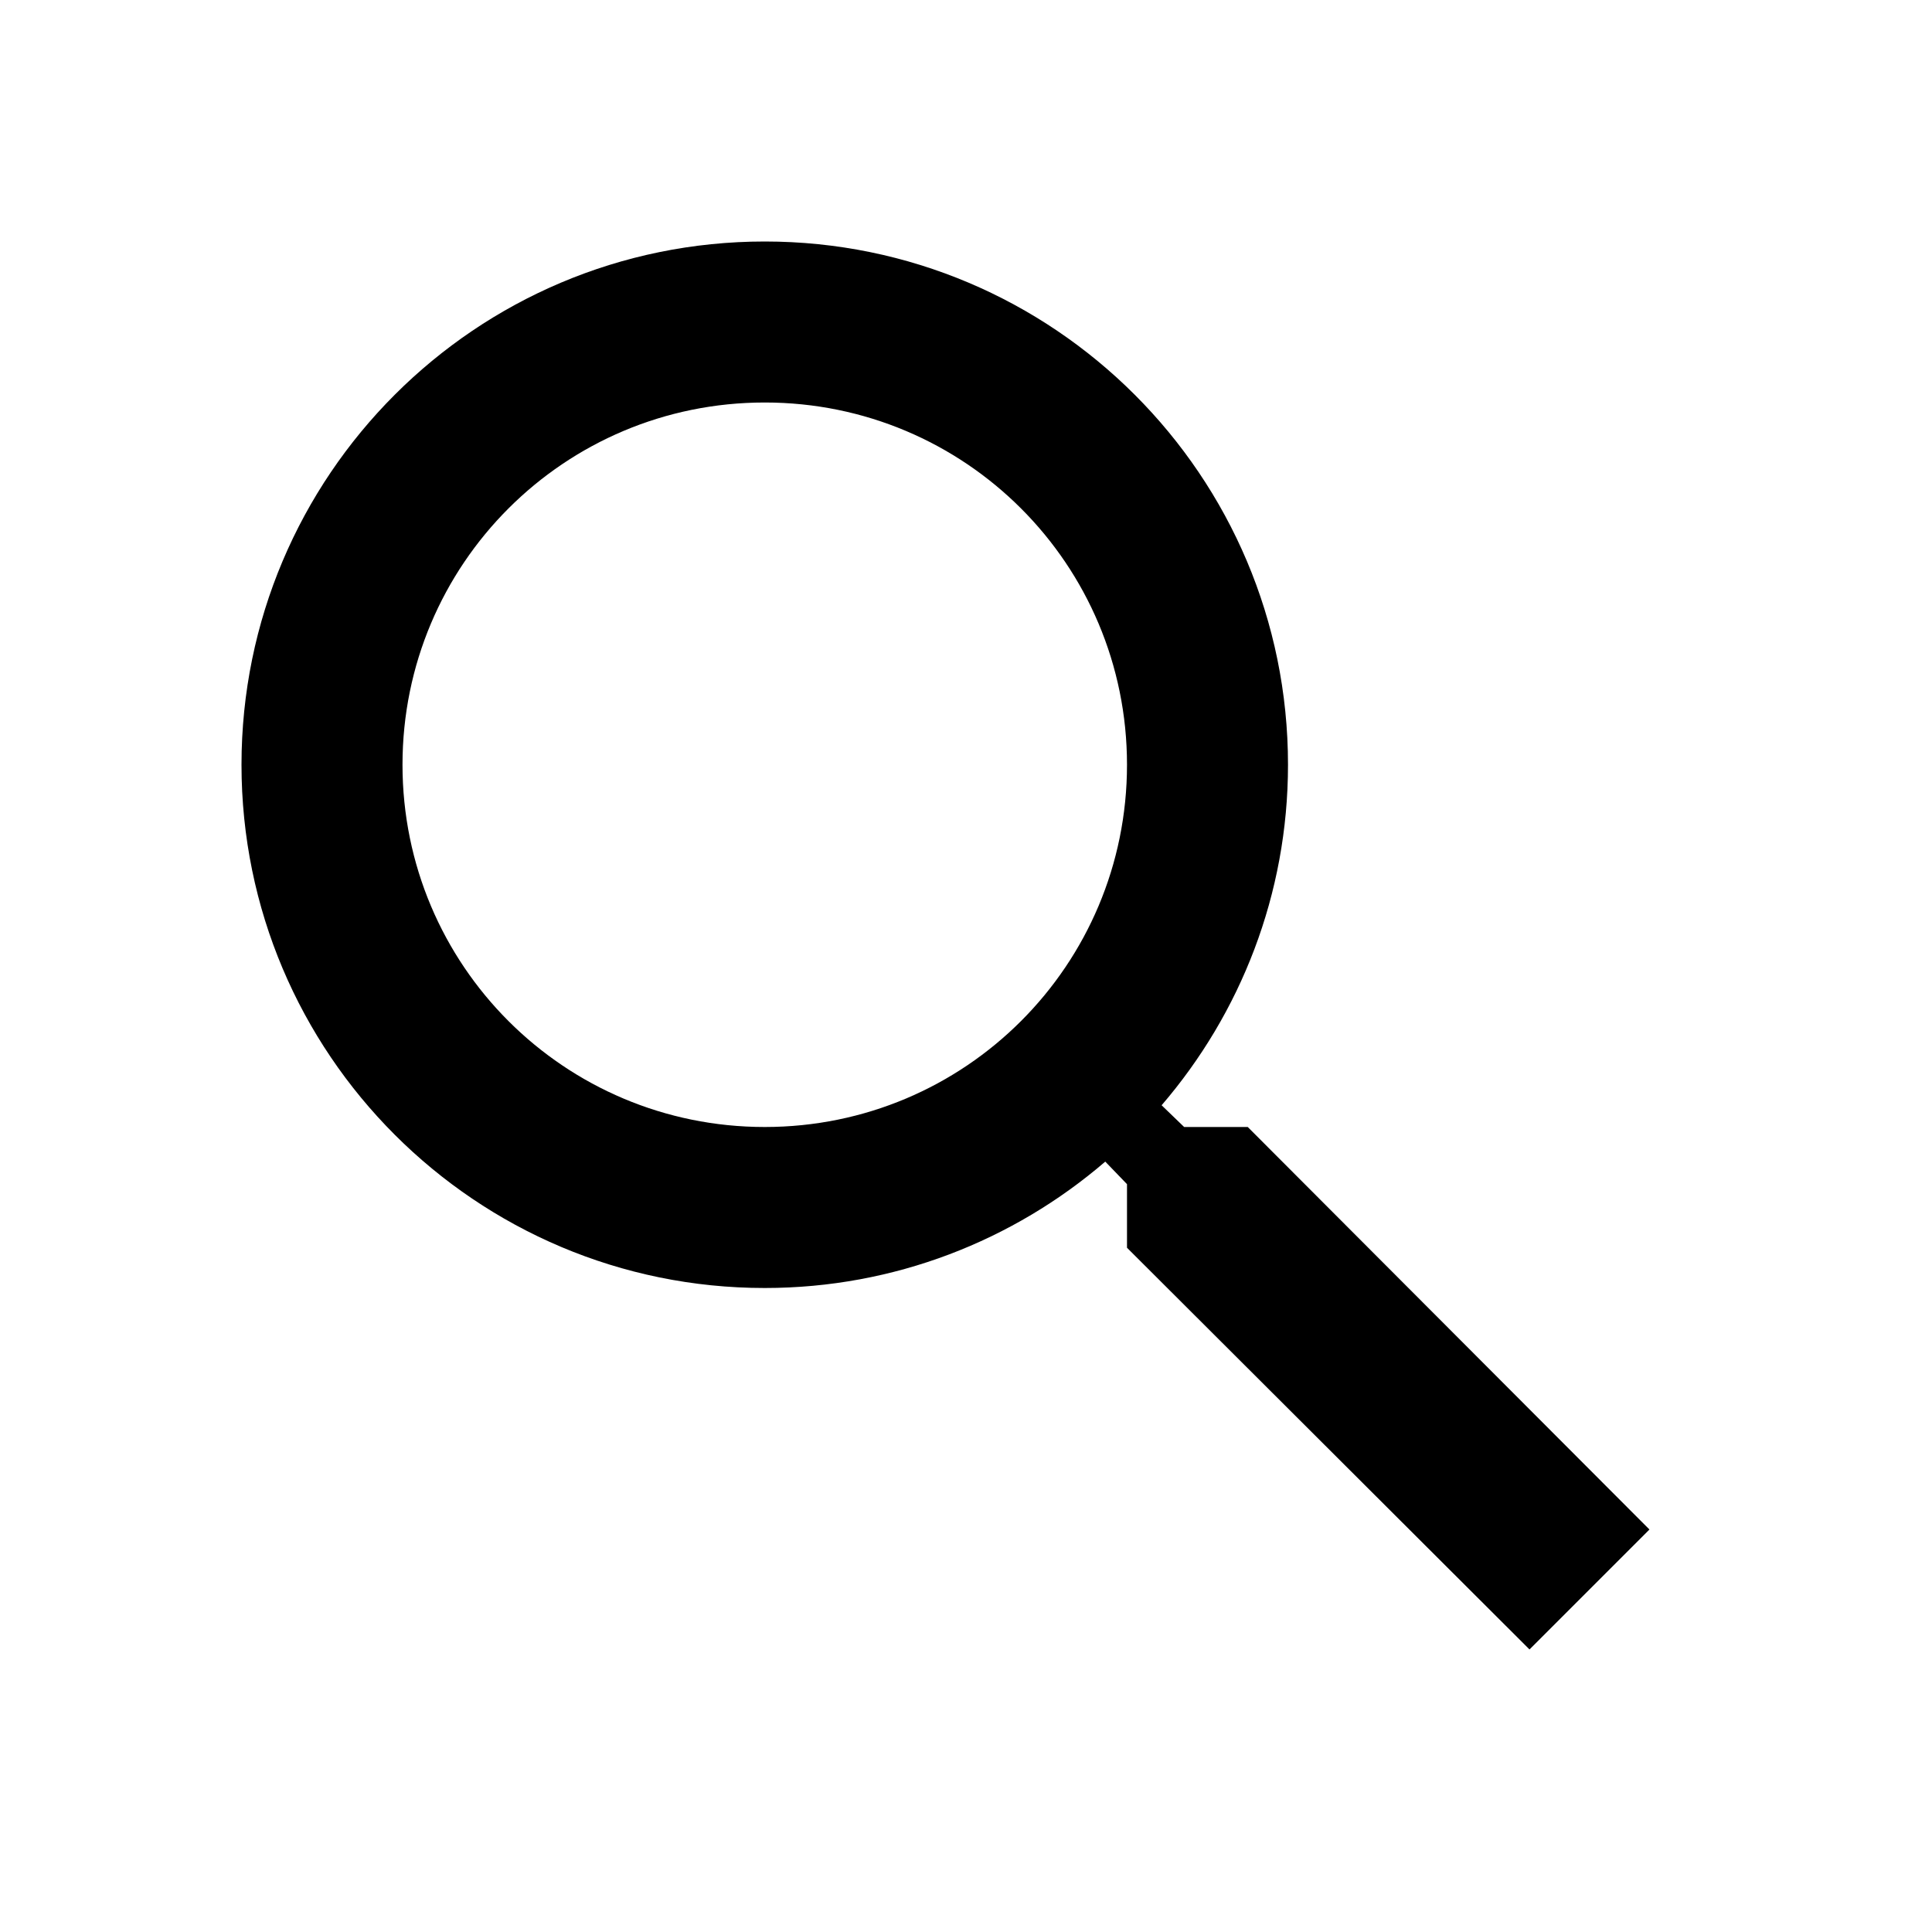
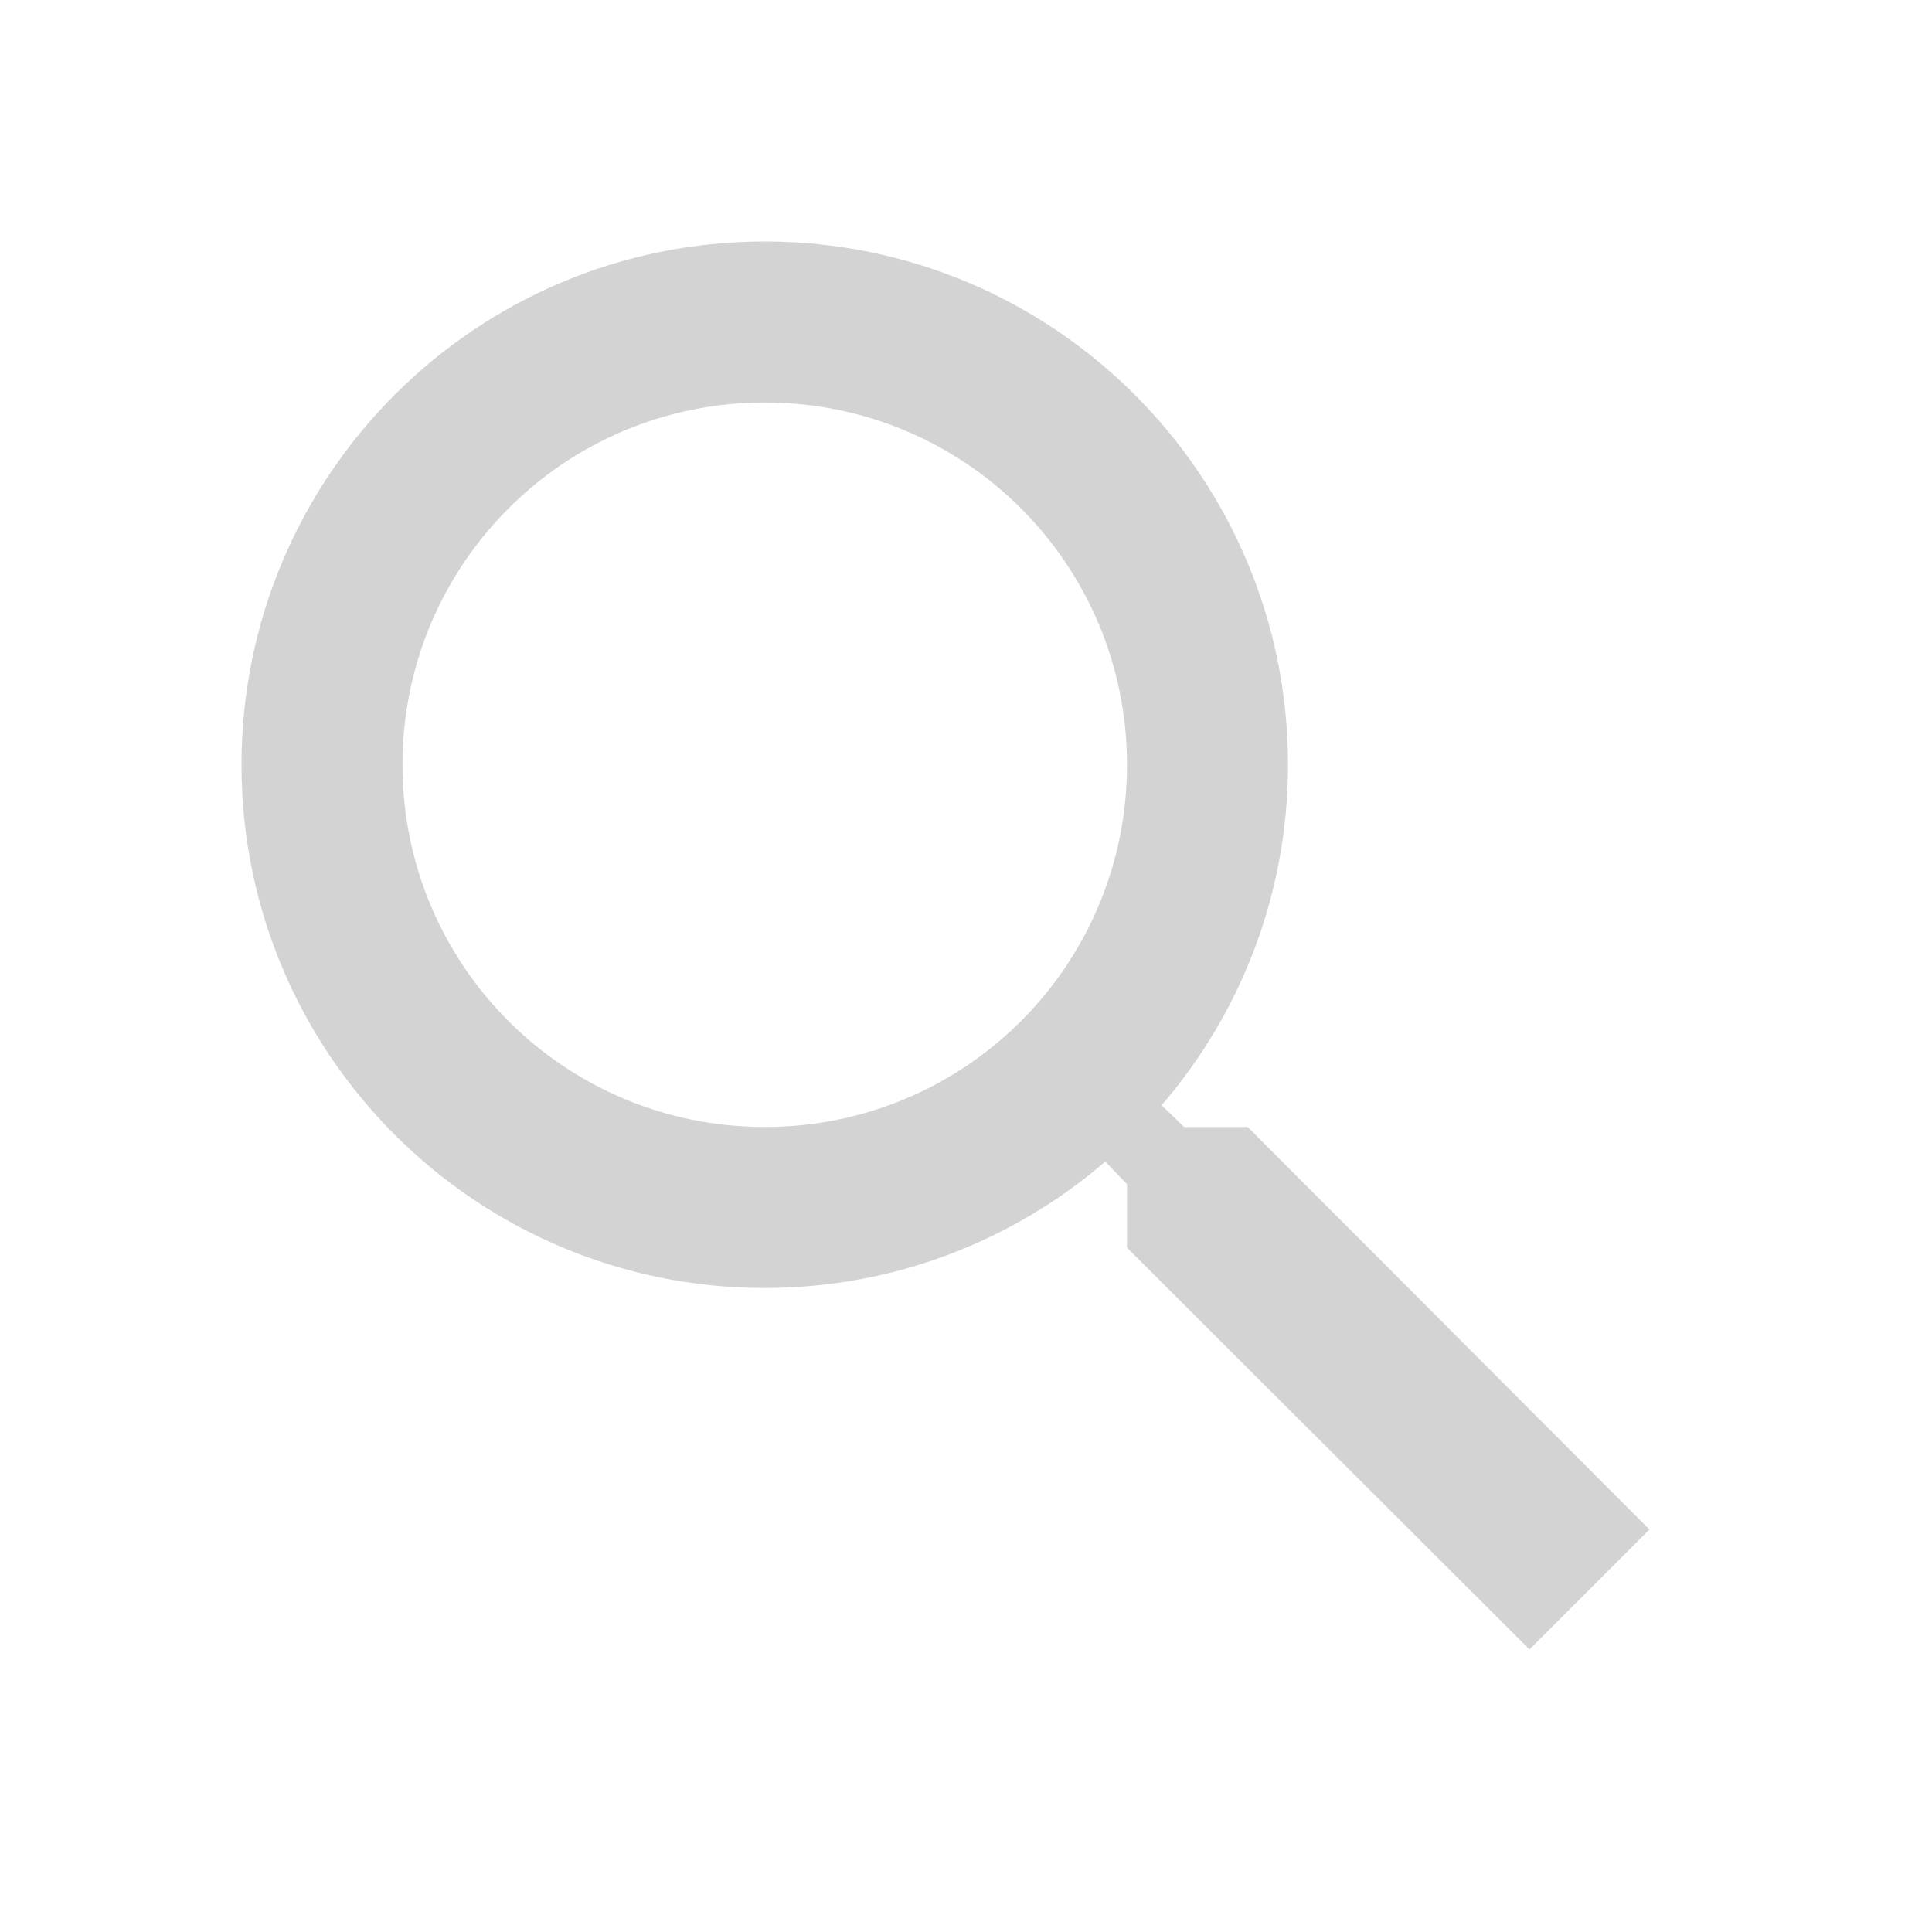
<svg xmlns="http://www.w3.org/2000/svg" viewBox="0 0 24 24">
-   <path d="M15.5 14h-.79l-.28-.27C15.41 12.59 16 11.11 16 9.5 16 5.91 13.09 3 9.5 3S3 5.91 3 9.5 5.91 16 9.5 16c1.61 0 3.09-.59 4.23-1.57l.27.28v.79l5 4.99L20.49 19l-4.99-5zm-6 0C7.01 14 5 11.99 5 9.5S7.01 5 9.5 5 14 7.01 14 9.5 11.99 14 9.5 14z" />
+   <path fill="#D3D3D3" d="M15.5 14h-.79l-.28-.27C15.41 12.59 16 11.11 16 9.5 16 5.91 13.09 3 9.5 3S3 5.91 3 9.5 5.91 16 9.5 16c1.61 0 3.09-.59 4.23-1.57l.27.28v.79l5 4.99L20.49 19l-4.99-5zm-6 0C7.01 14 5 11.99 5 9.5S7.01 5 9.5 5 14 7.01 14 9.5 11.99 14 9.5 14z" />
  <path d="M0 0h24v24H0z" fill="none" />
</svg>
